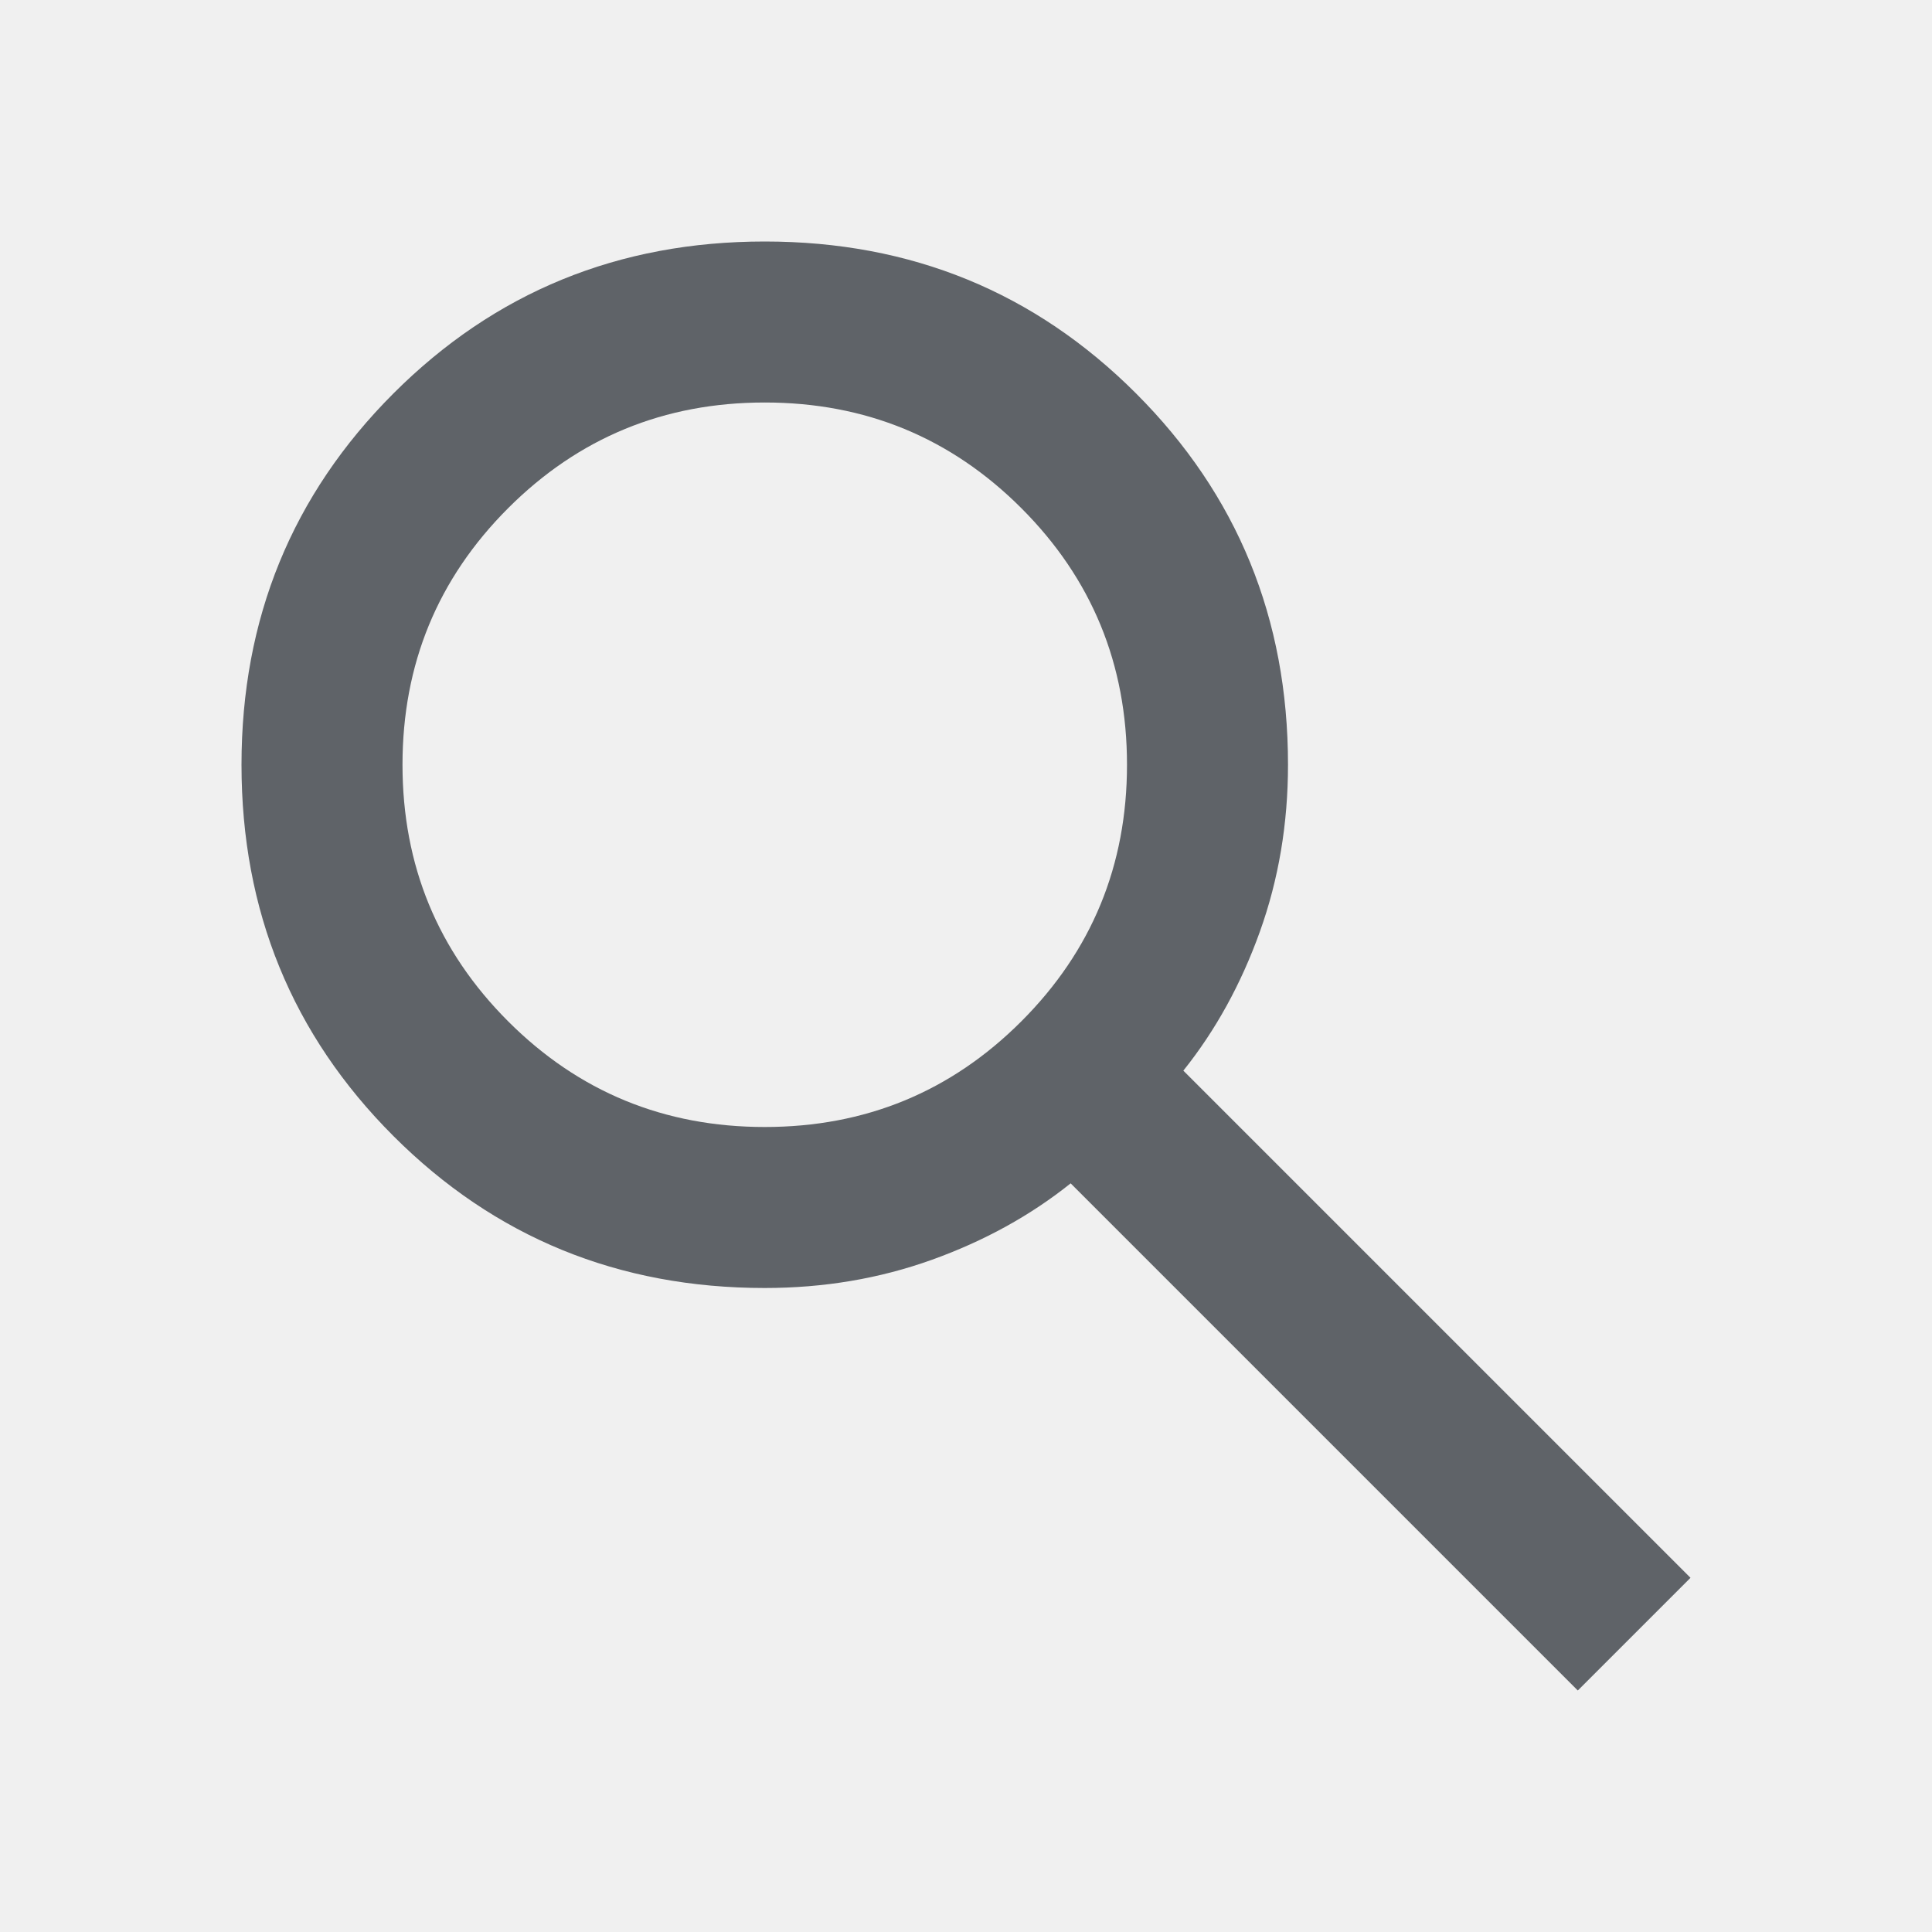
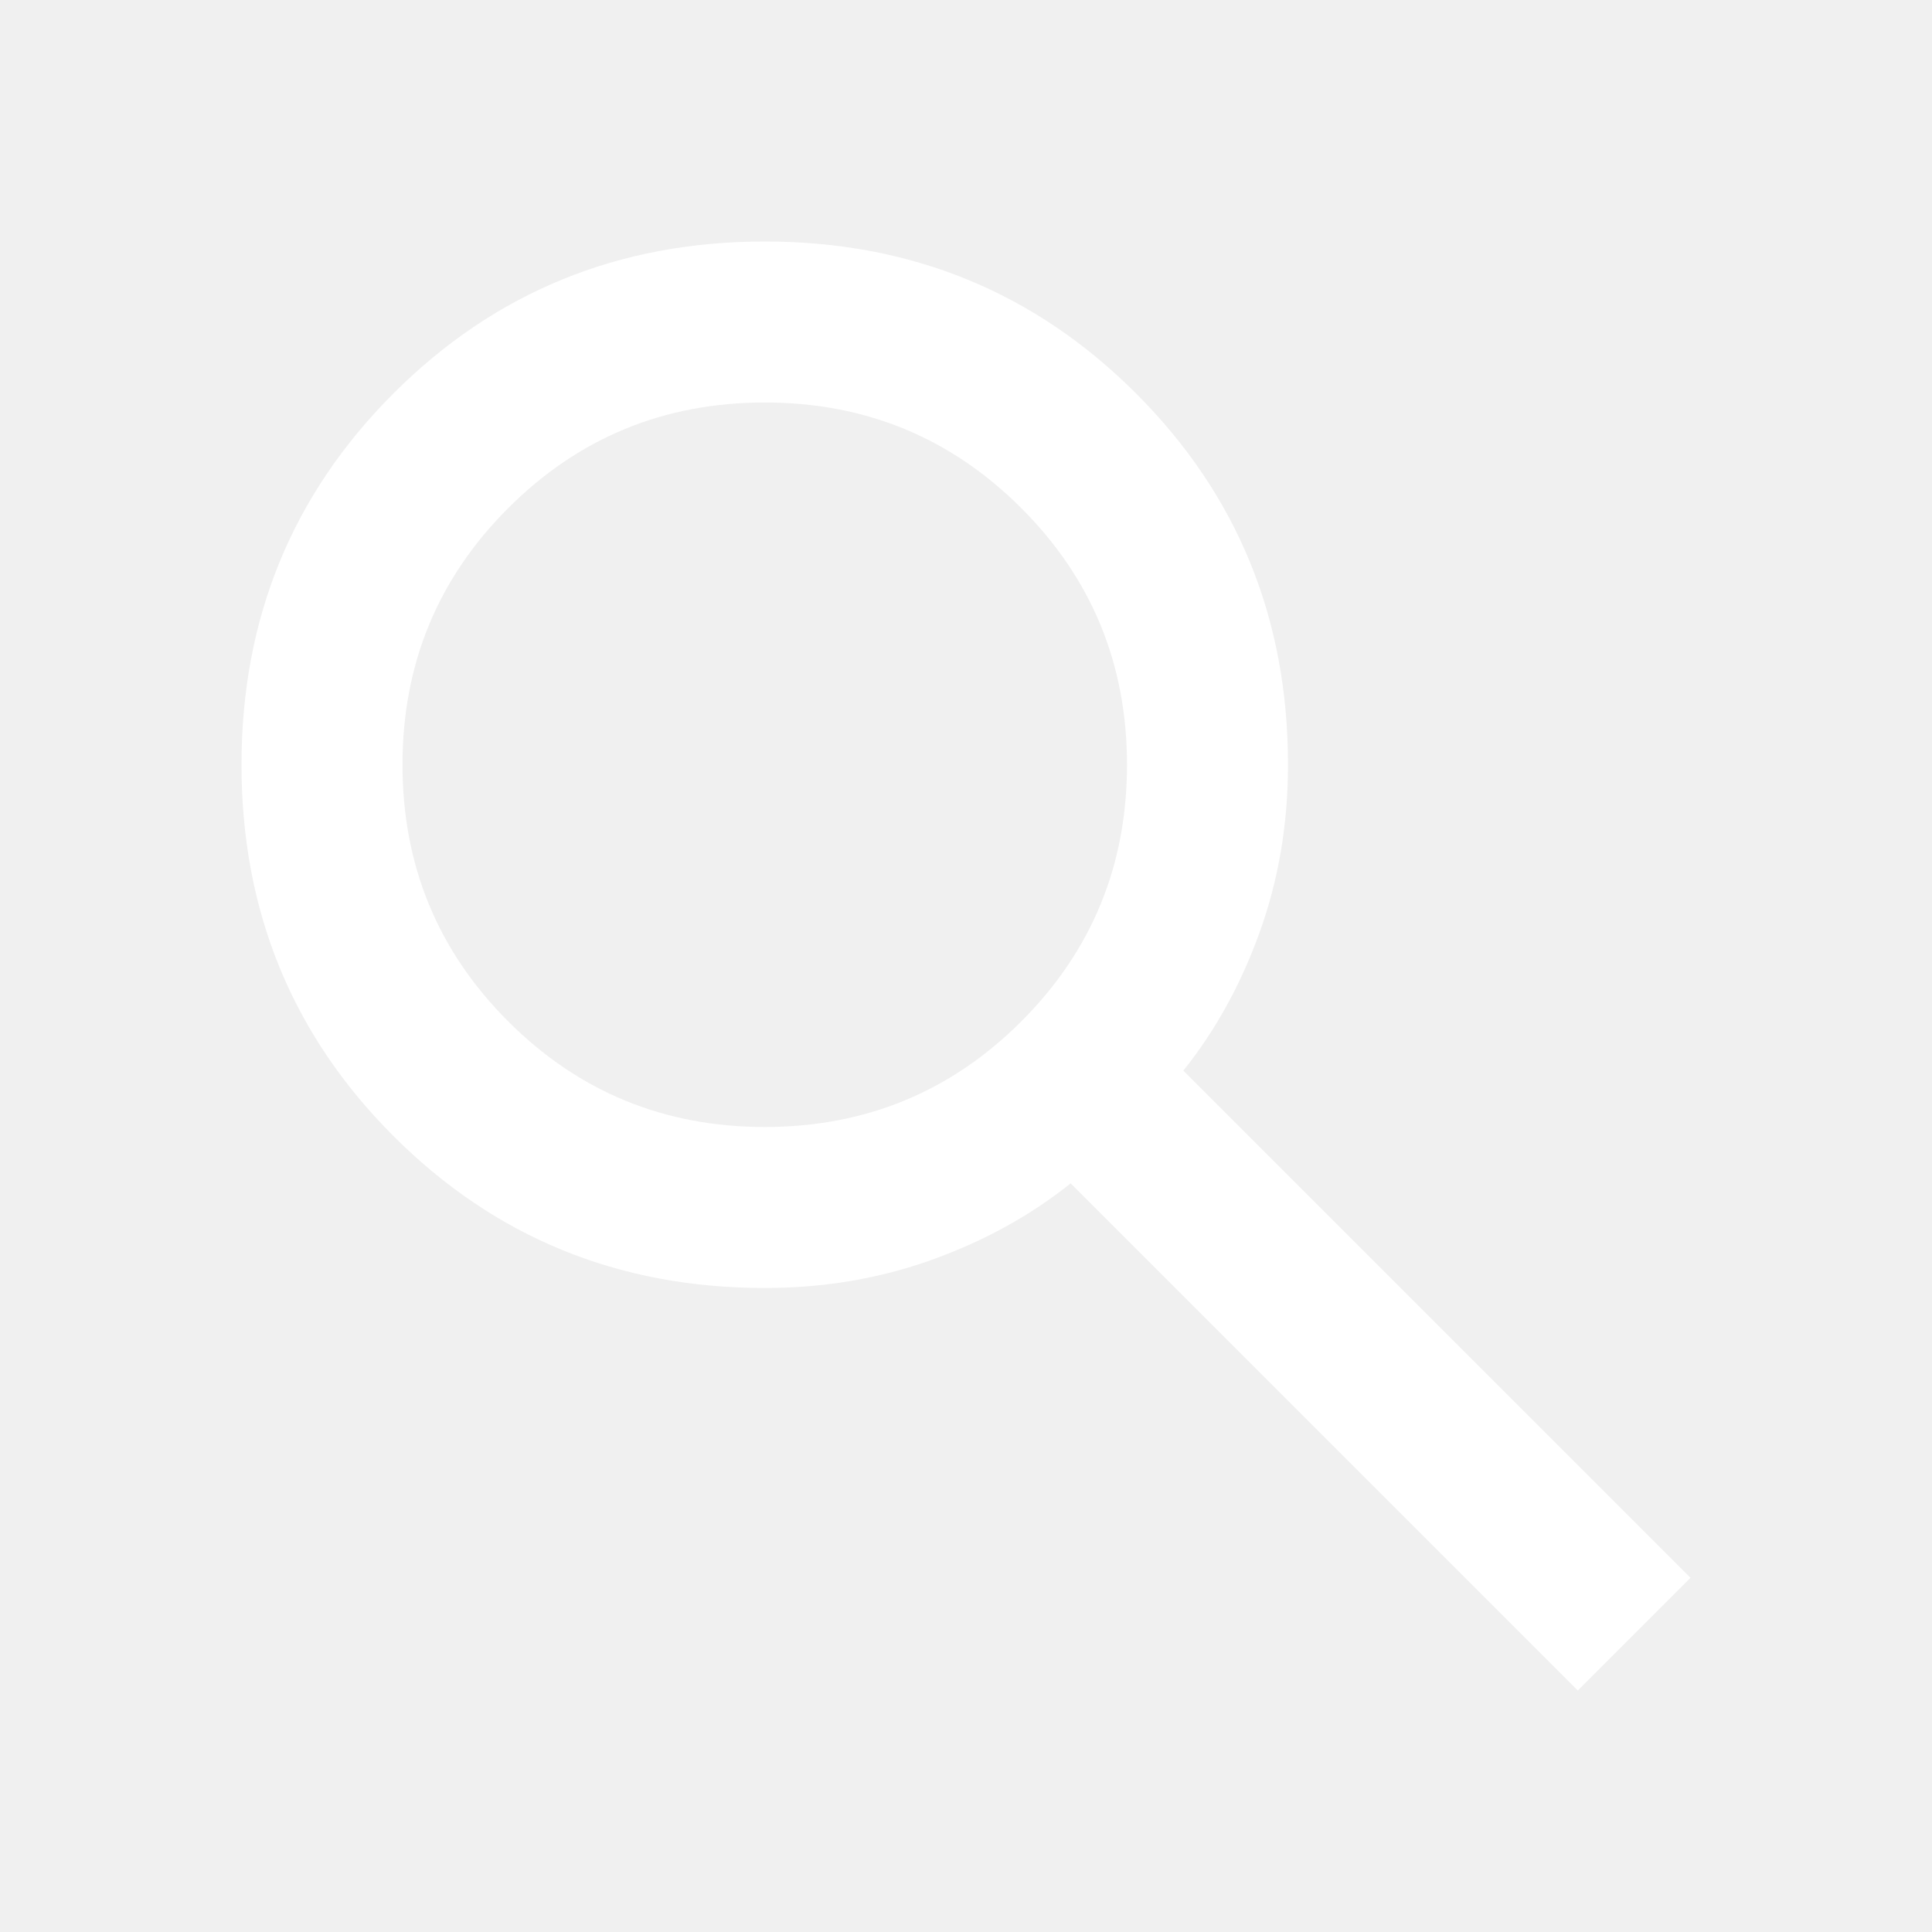
- <svg xmlns="http://www.w3.org/2000/svg" height="24px" viewBox="0 -960 960 960" width="24px" fill="#5f6368">
+ <svg xmlns="http://www.w3.org/2000/svg" height="24px" viewBox="0 -960 960 960" width="24px" fill="#FFF">
  <path d="M784-120 532-372q-30 24-69 38t-83 14q-109 0-184.5-75.5T120-580q0-109 75.5-184.5T380-840q109 0 184.5 75.5T640-580q0 44-14 83t-38 69l252 252-56 56ZM380-400q75 0 127.5-52.5T560-580q0-75-52.5-127.5T380-760q-75 0-127.5 52.5T200-580q0 75 52.5 127.5T380-400Z" />
</svg>
